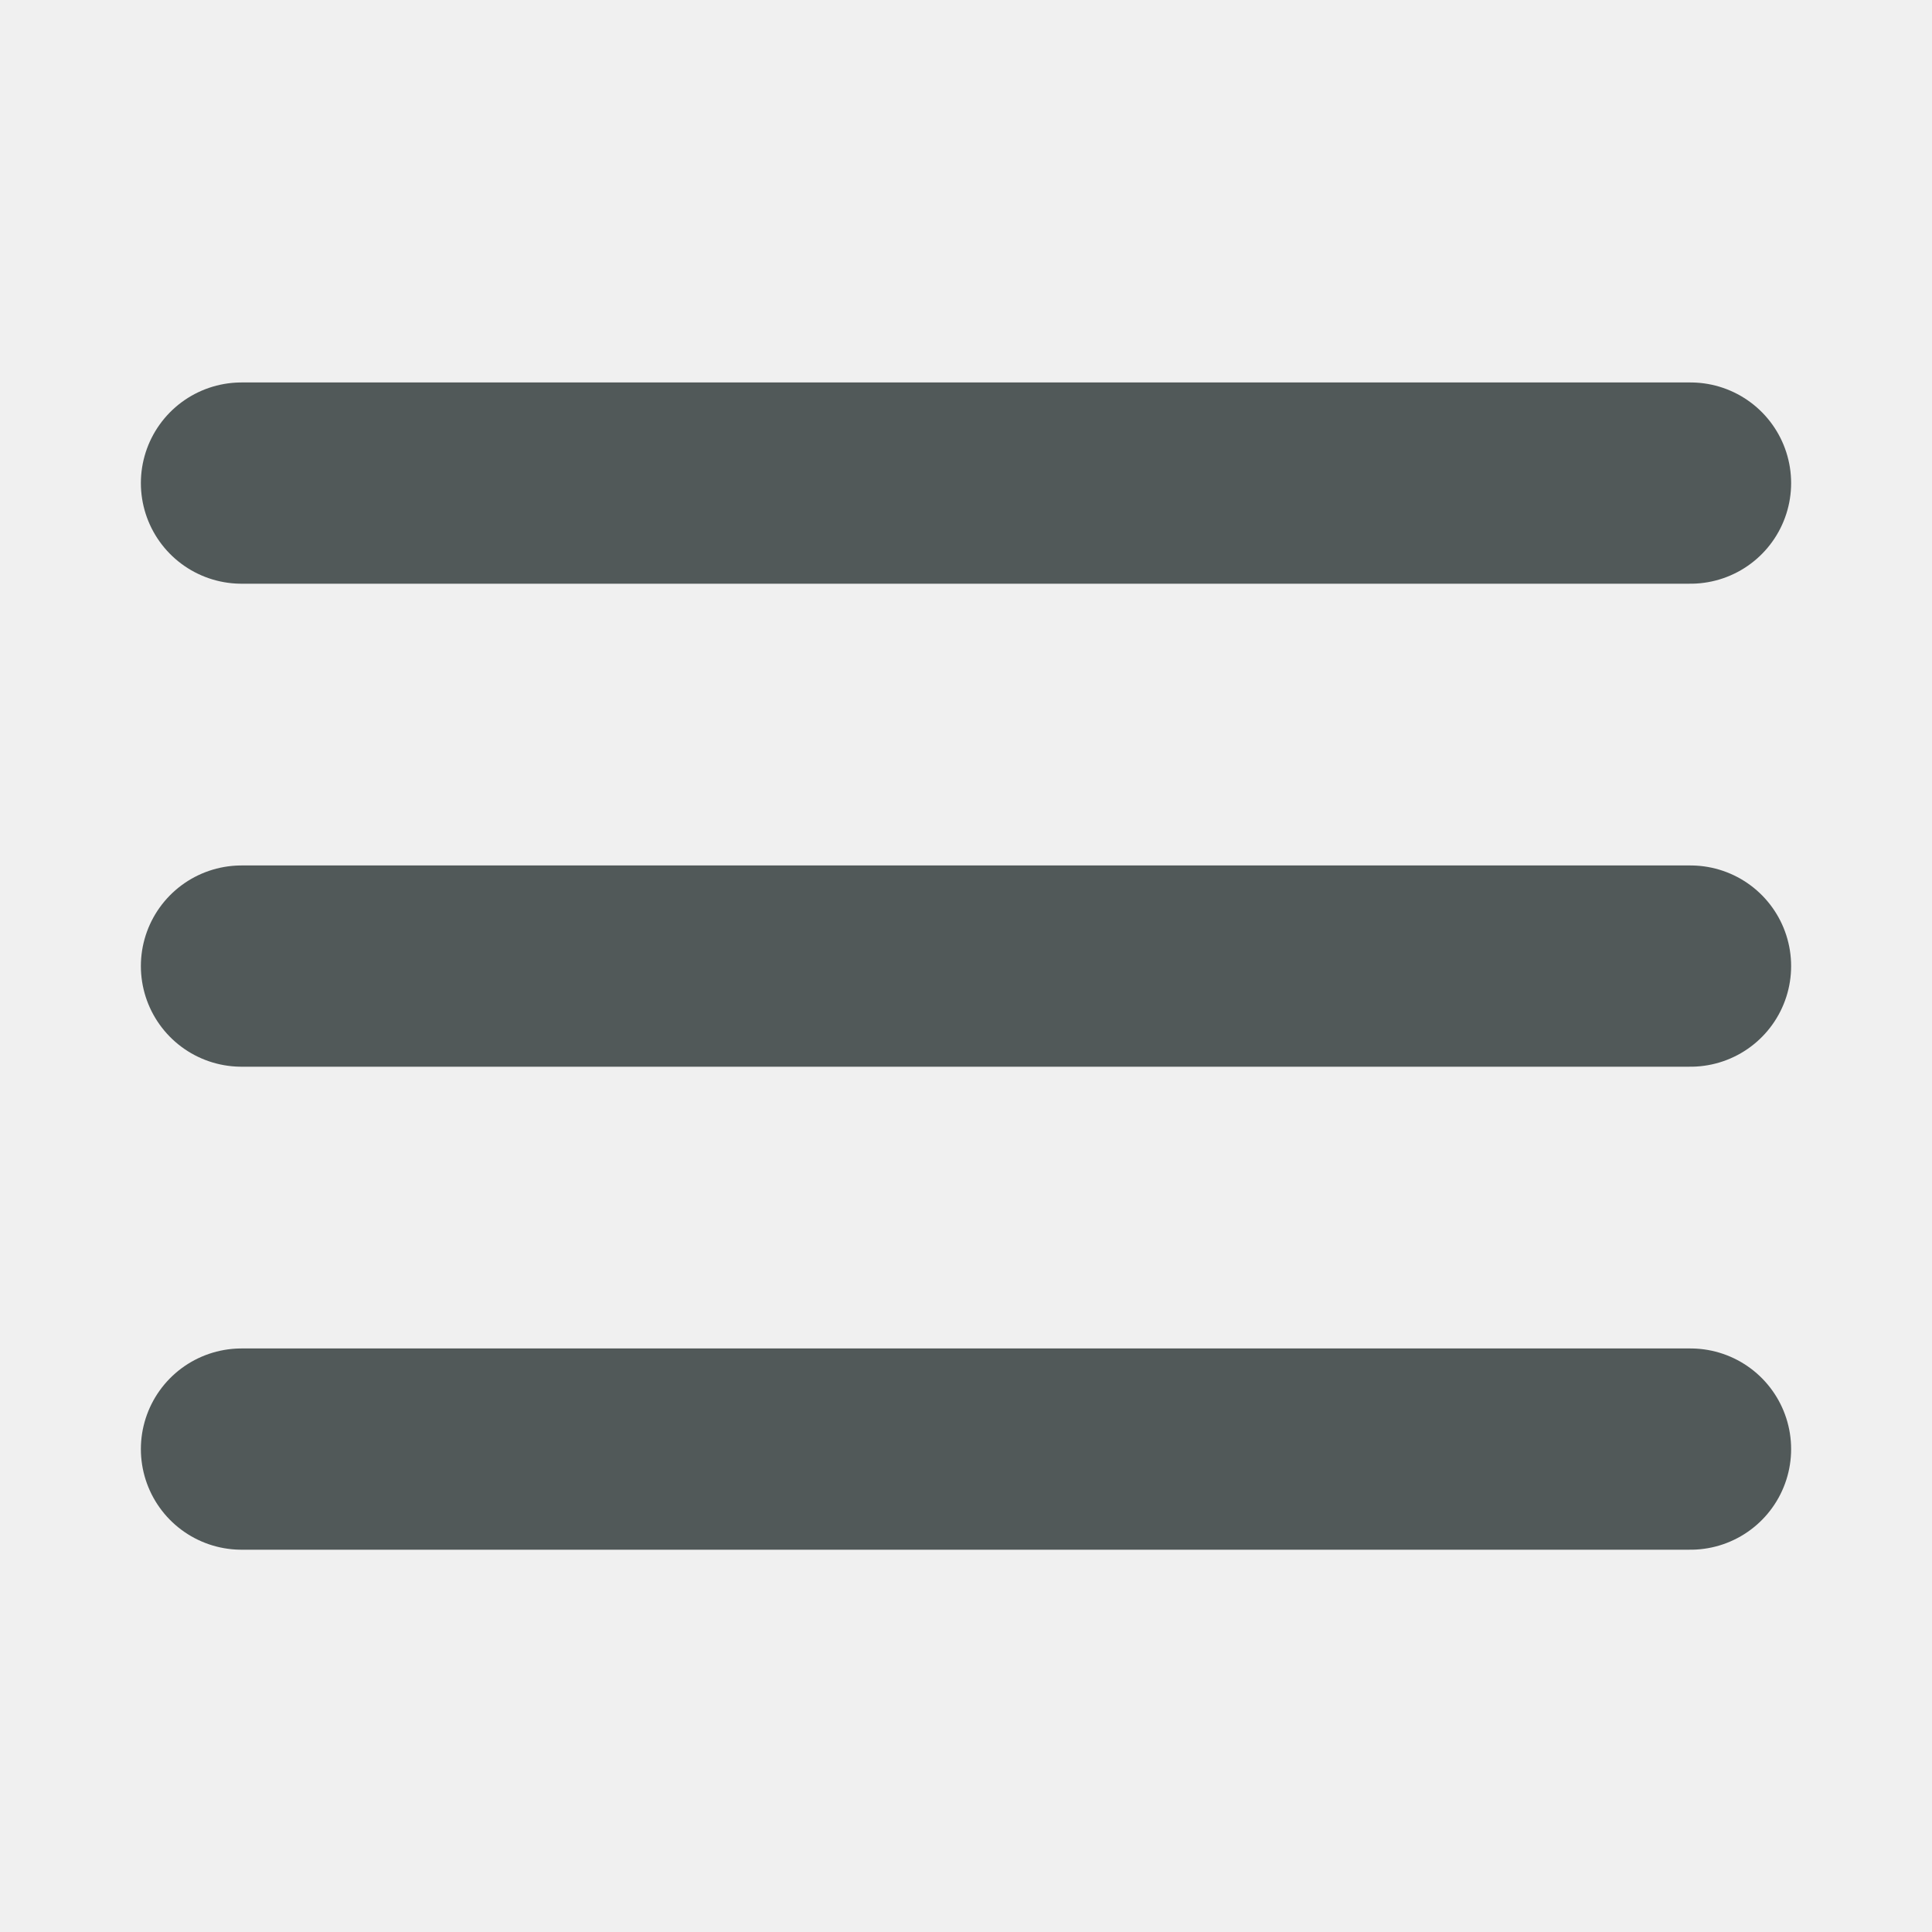
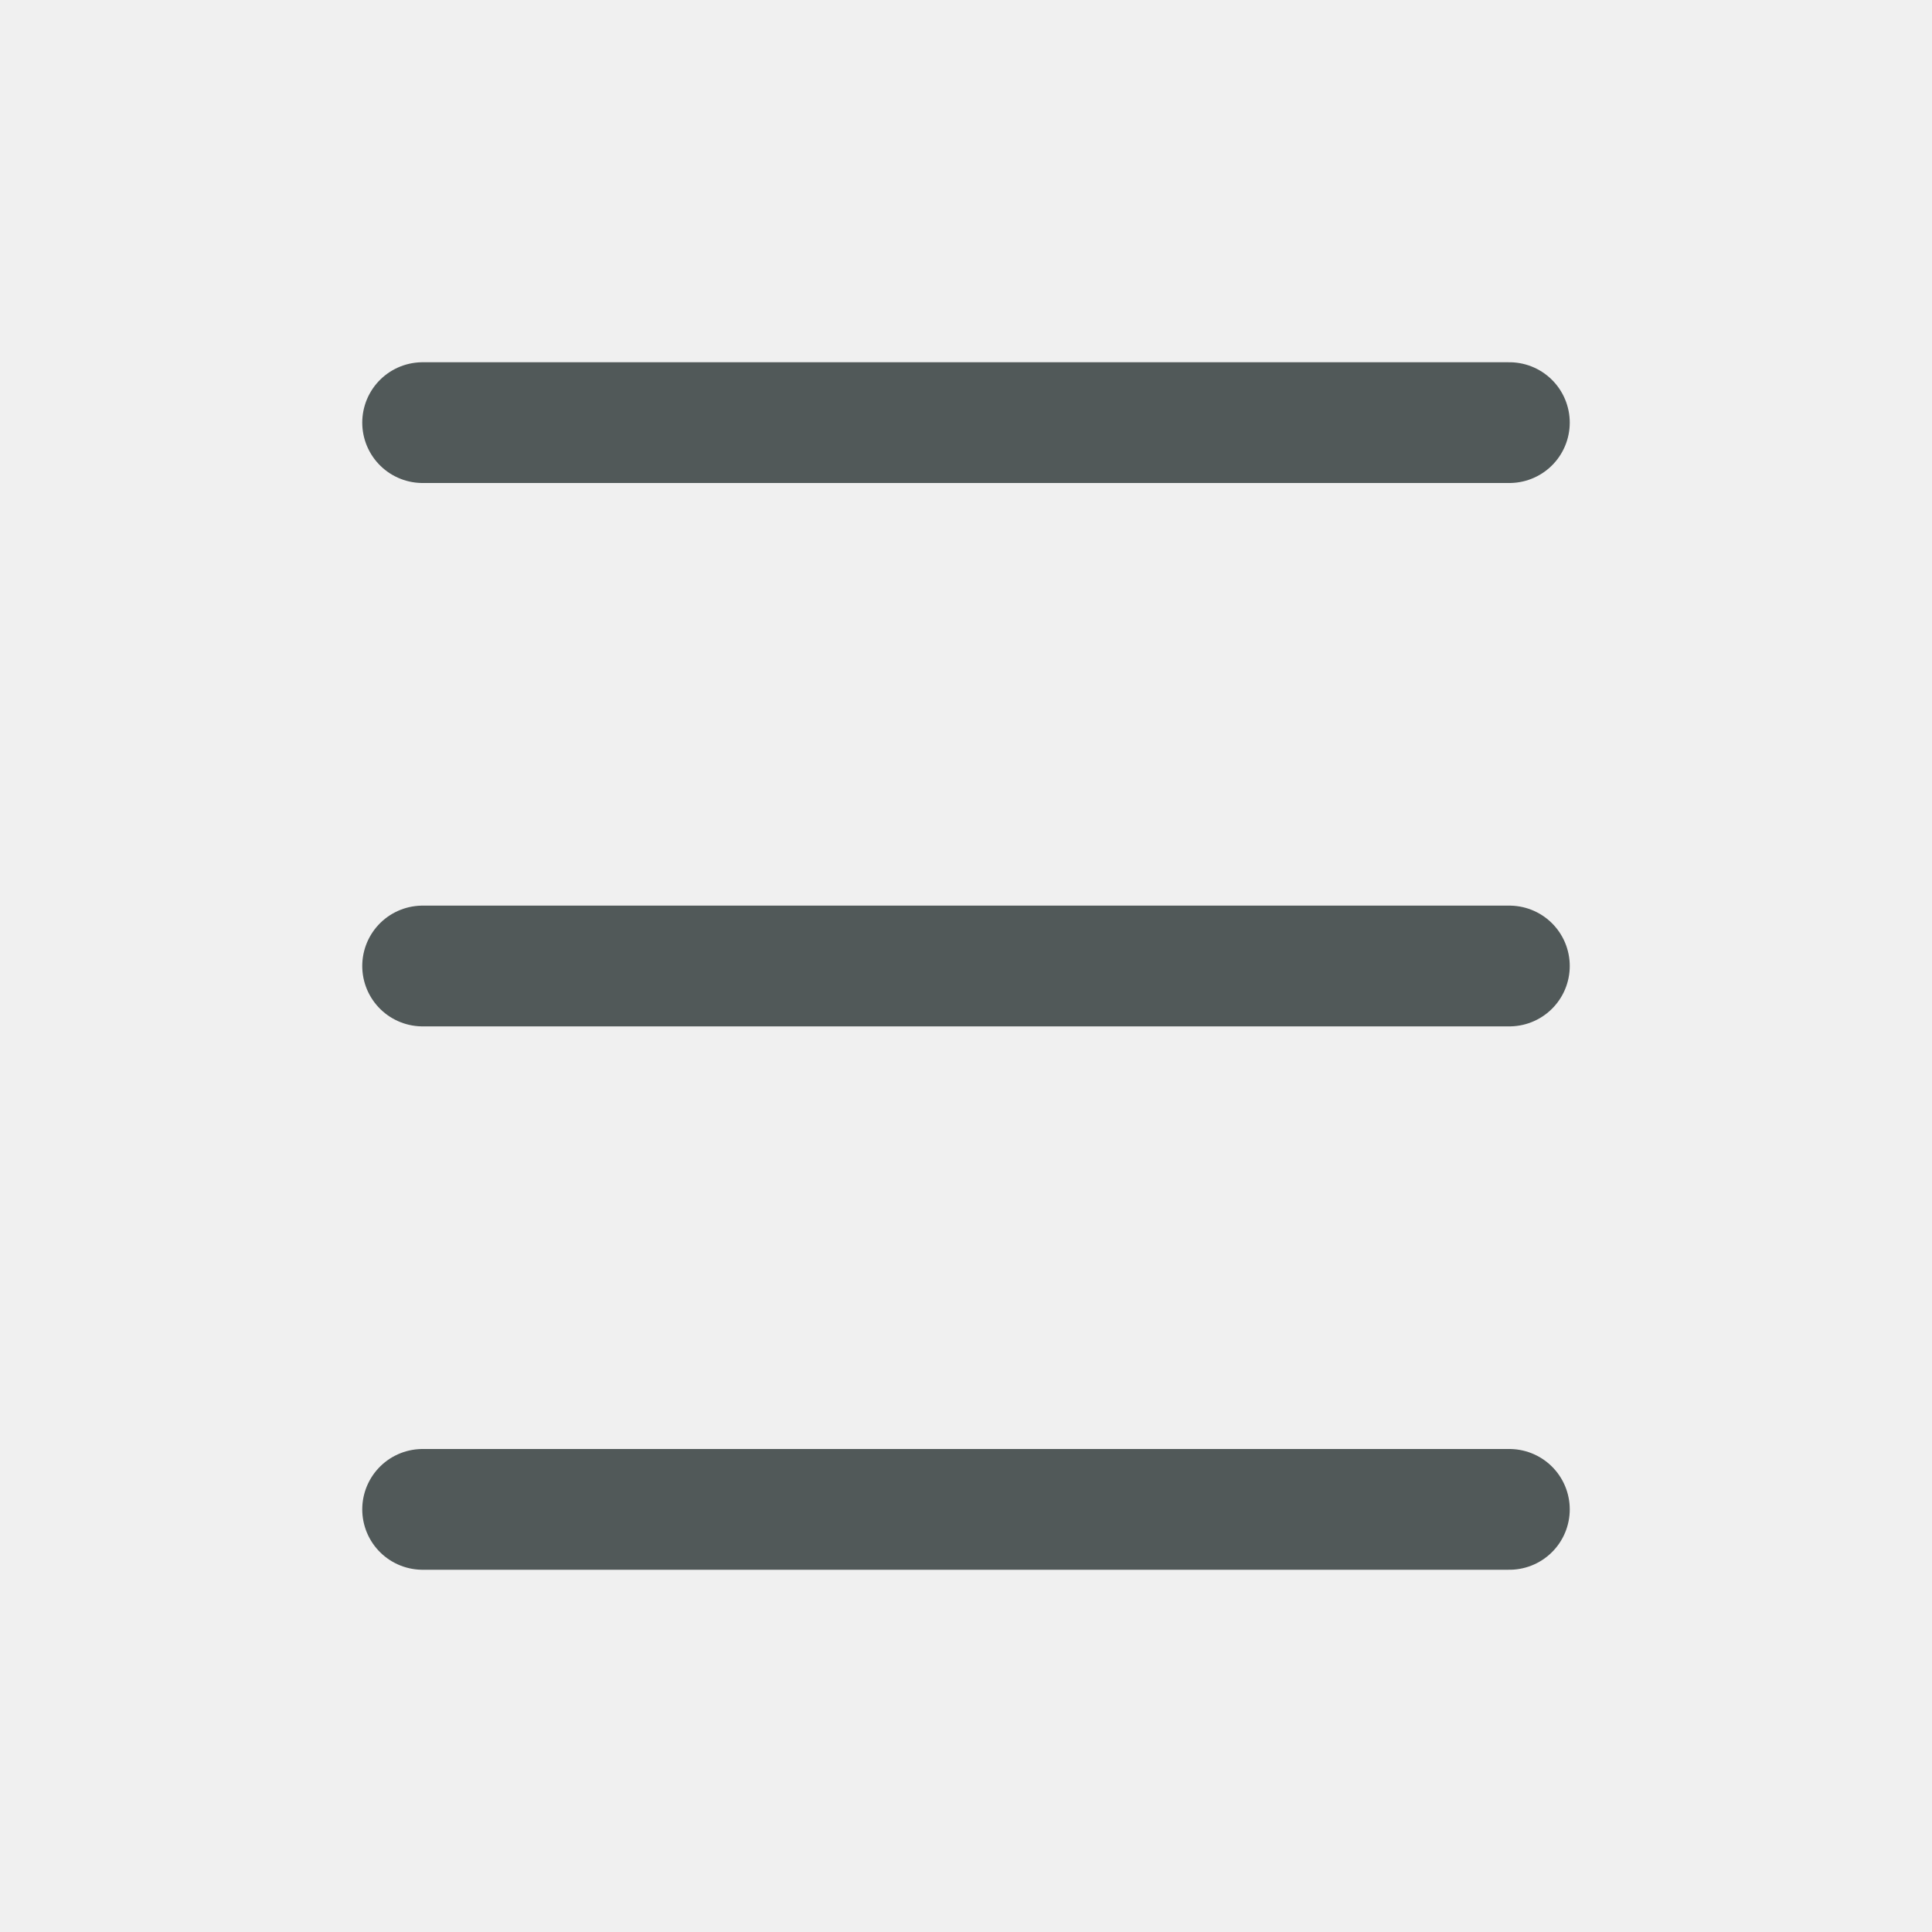
- <svg xmlns="http://www.w3.org/2000/svg" width="800px" height="800px" viewBox="0 0 24 24" fill="none" stroke="#515959">
+ <svg xmlns="http://www.w3.org/2000/svg" width="800px" height="800px" viewBox="0 0 32 32" enable-background="new 0 0 32 32" id="Editable-line" version="1.1" xml:space="preserve" fill="#000000">
  <g id="SVGRepo_bgCarrier" stroke-width="0" />
  <g id="SVGRepo_tracerCarrier" stroke-linecap="round" stroke-linejoin="round" />
  <g id="SVGRepo_iconCarrier">
-     <g clip-path="url(#clip0_429_11066)">
-       <path d="M3 6.001H21M3 12.001H21M3 18.001H21" stroke="#515959" stroke-width="2.5" stroke-linecap="round" stroke-linejoin="round" />
-     </g>
-     <defs>
-       <clipPath id="clip0_429_11066">
-         <rect width="24" height="24" fill="white" transform="translate(0 0.000915527)" />
-       </clipPath>
-     </defs>
+     <line fill="none" id="XMLID_103_" stroke="#515959" stroke-linecap="round" stroke-linejoin="round" stroke-miterlimit="10" stroke-width="2" x1="7" x2="25" y1="16" y2="16" />
+     <line fill="none" id="XMLID_102_" stroke="#515959" stroke-linecap="round" stroke-linejoin="round" stroke-miterlimit="10" stroke-width="2" x1="7" x2="25" y1="25" y2="25" />
+     <line fill="none" id="XMLID_101_" stroke="#515959" stroke-linecap="round" stroke-linejoin="round" stroke-miterlimit="10" stroke-width="2" x1="7" x2="25" y1="7" y2="7" />
  </g>
</svg>
